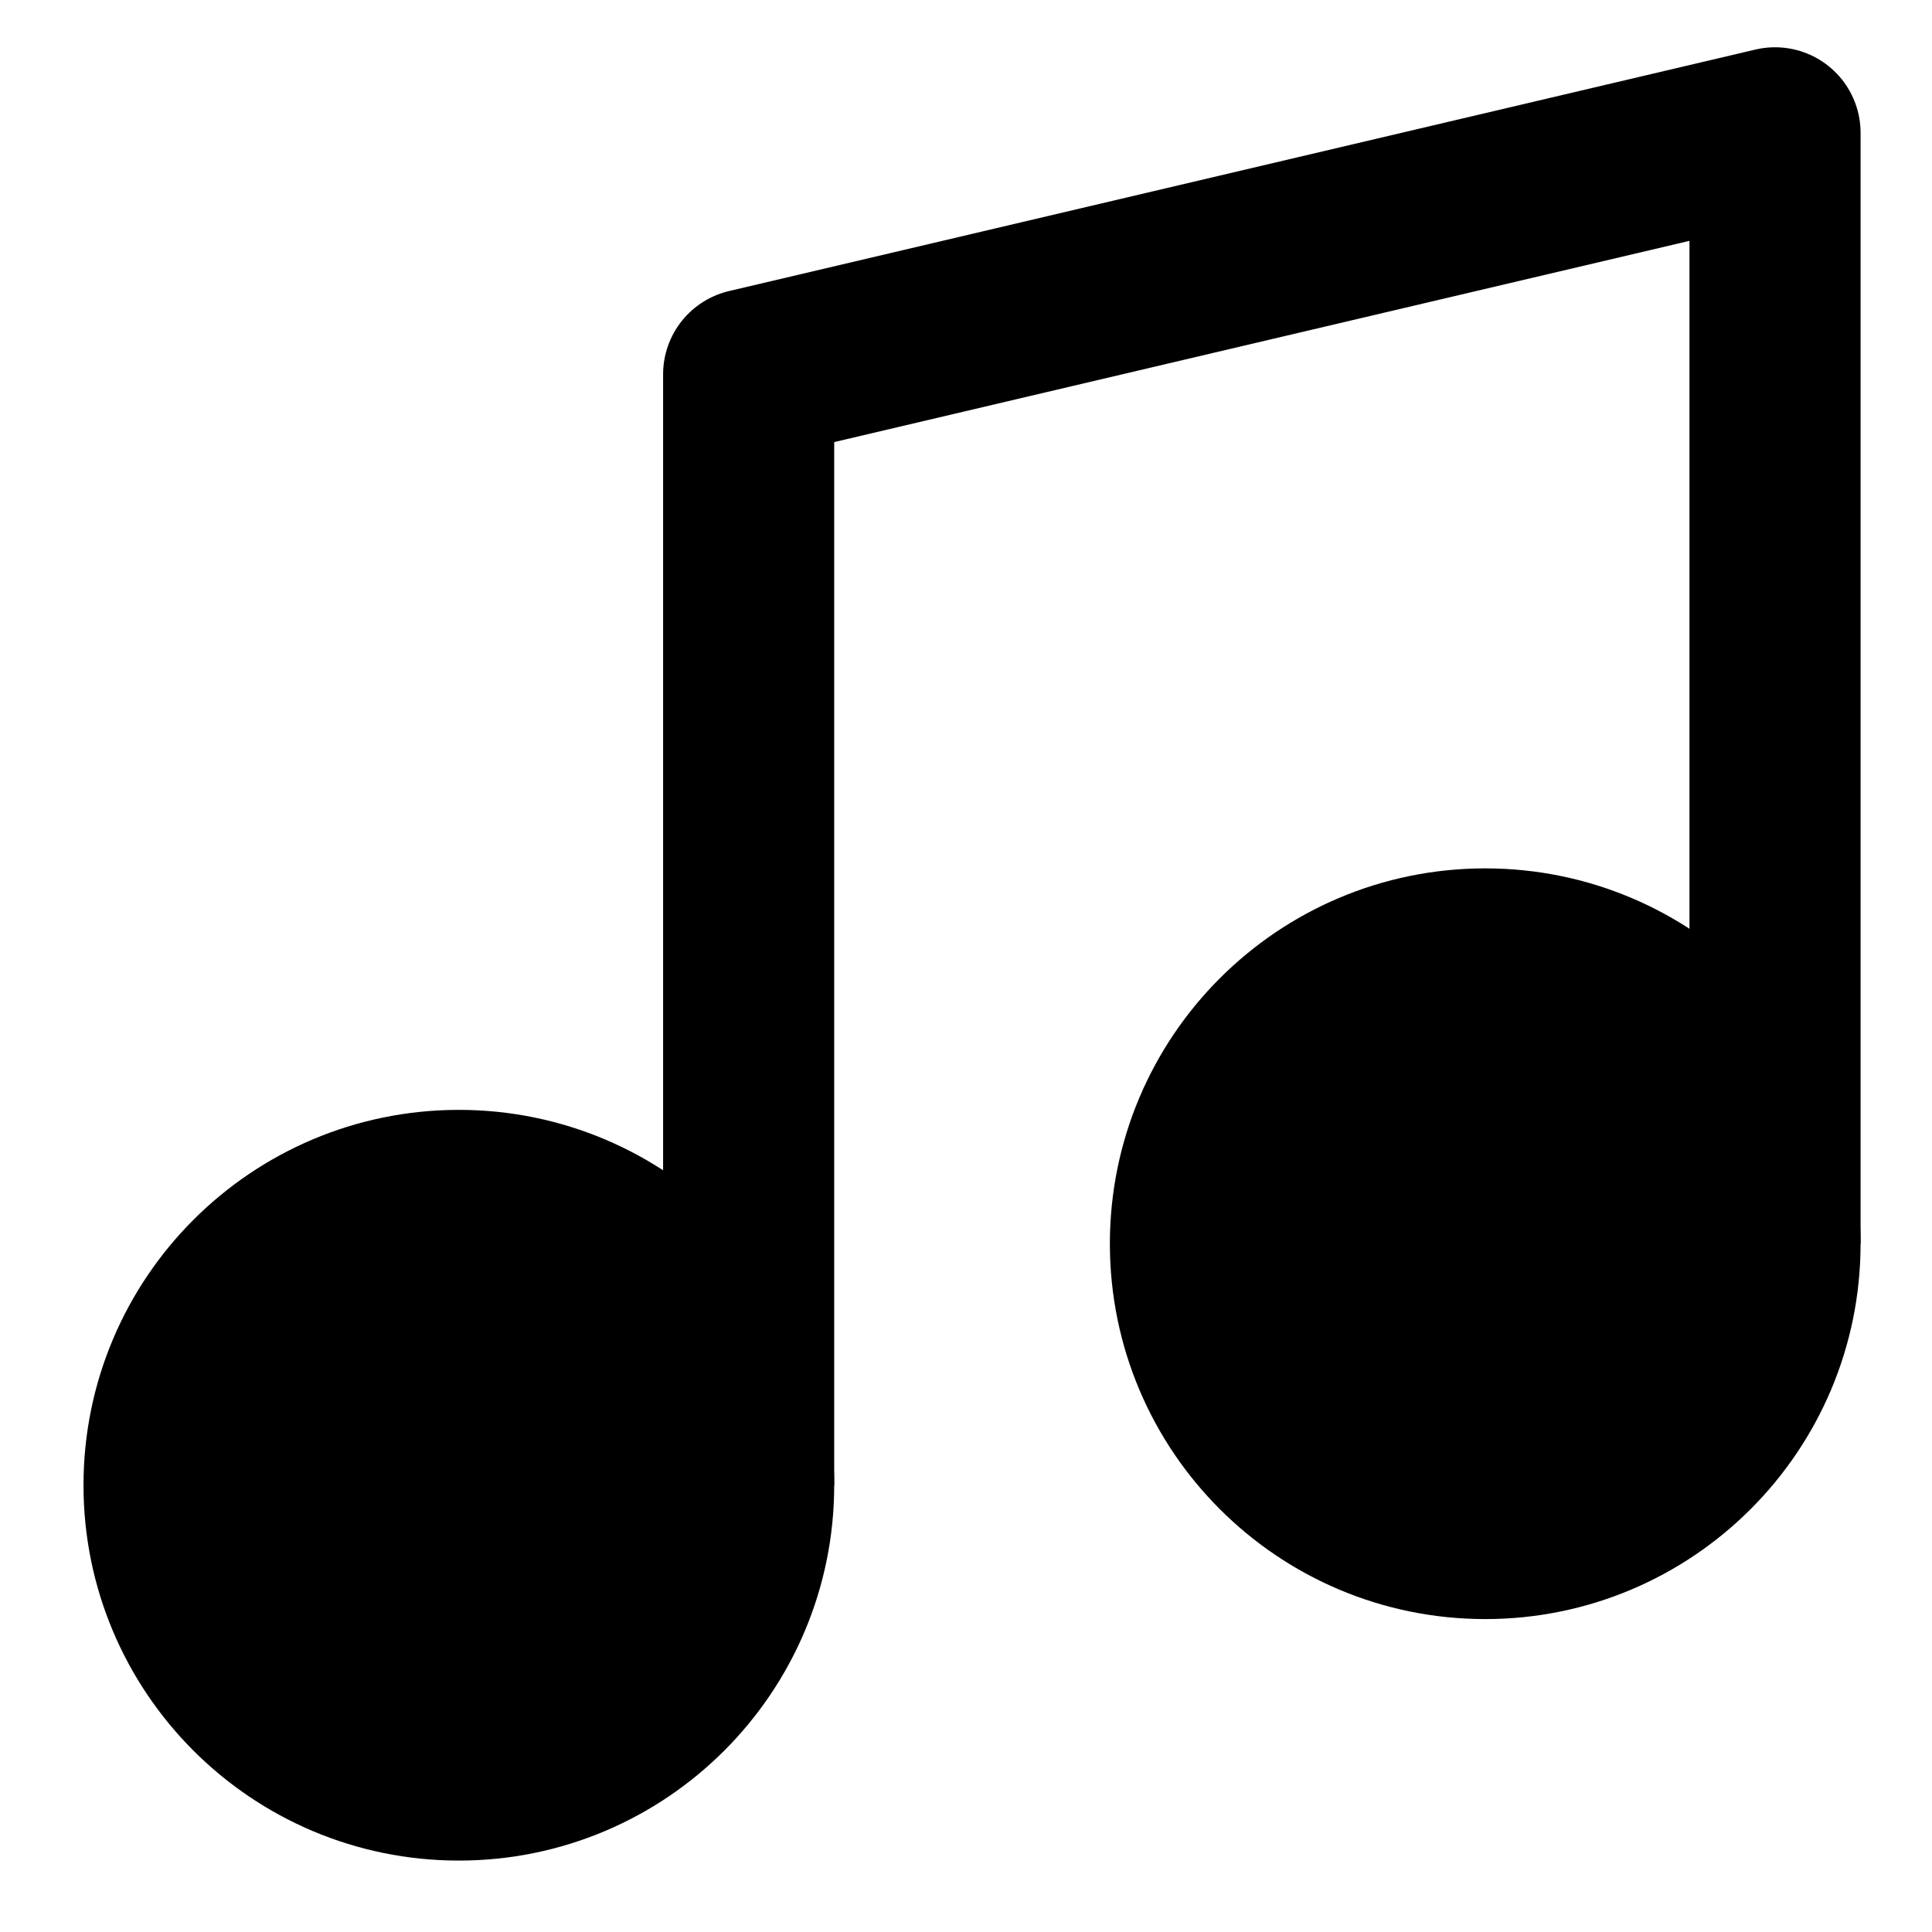
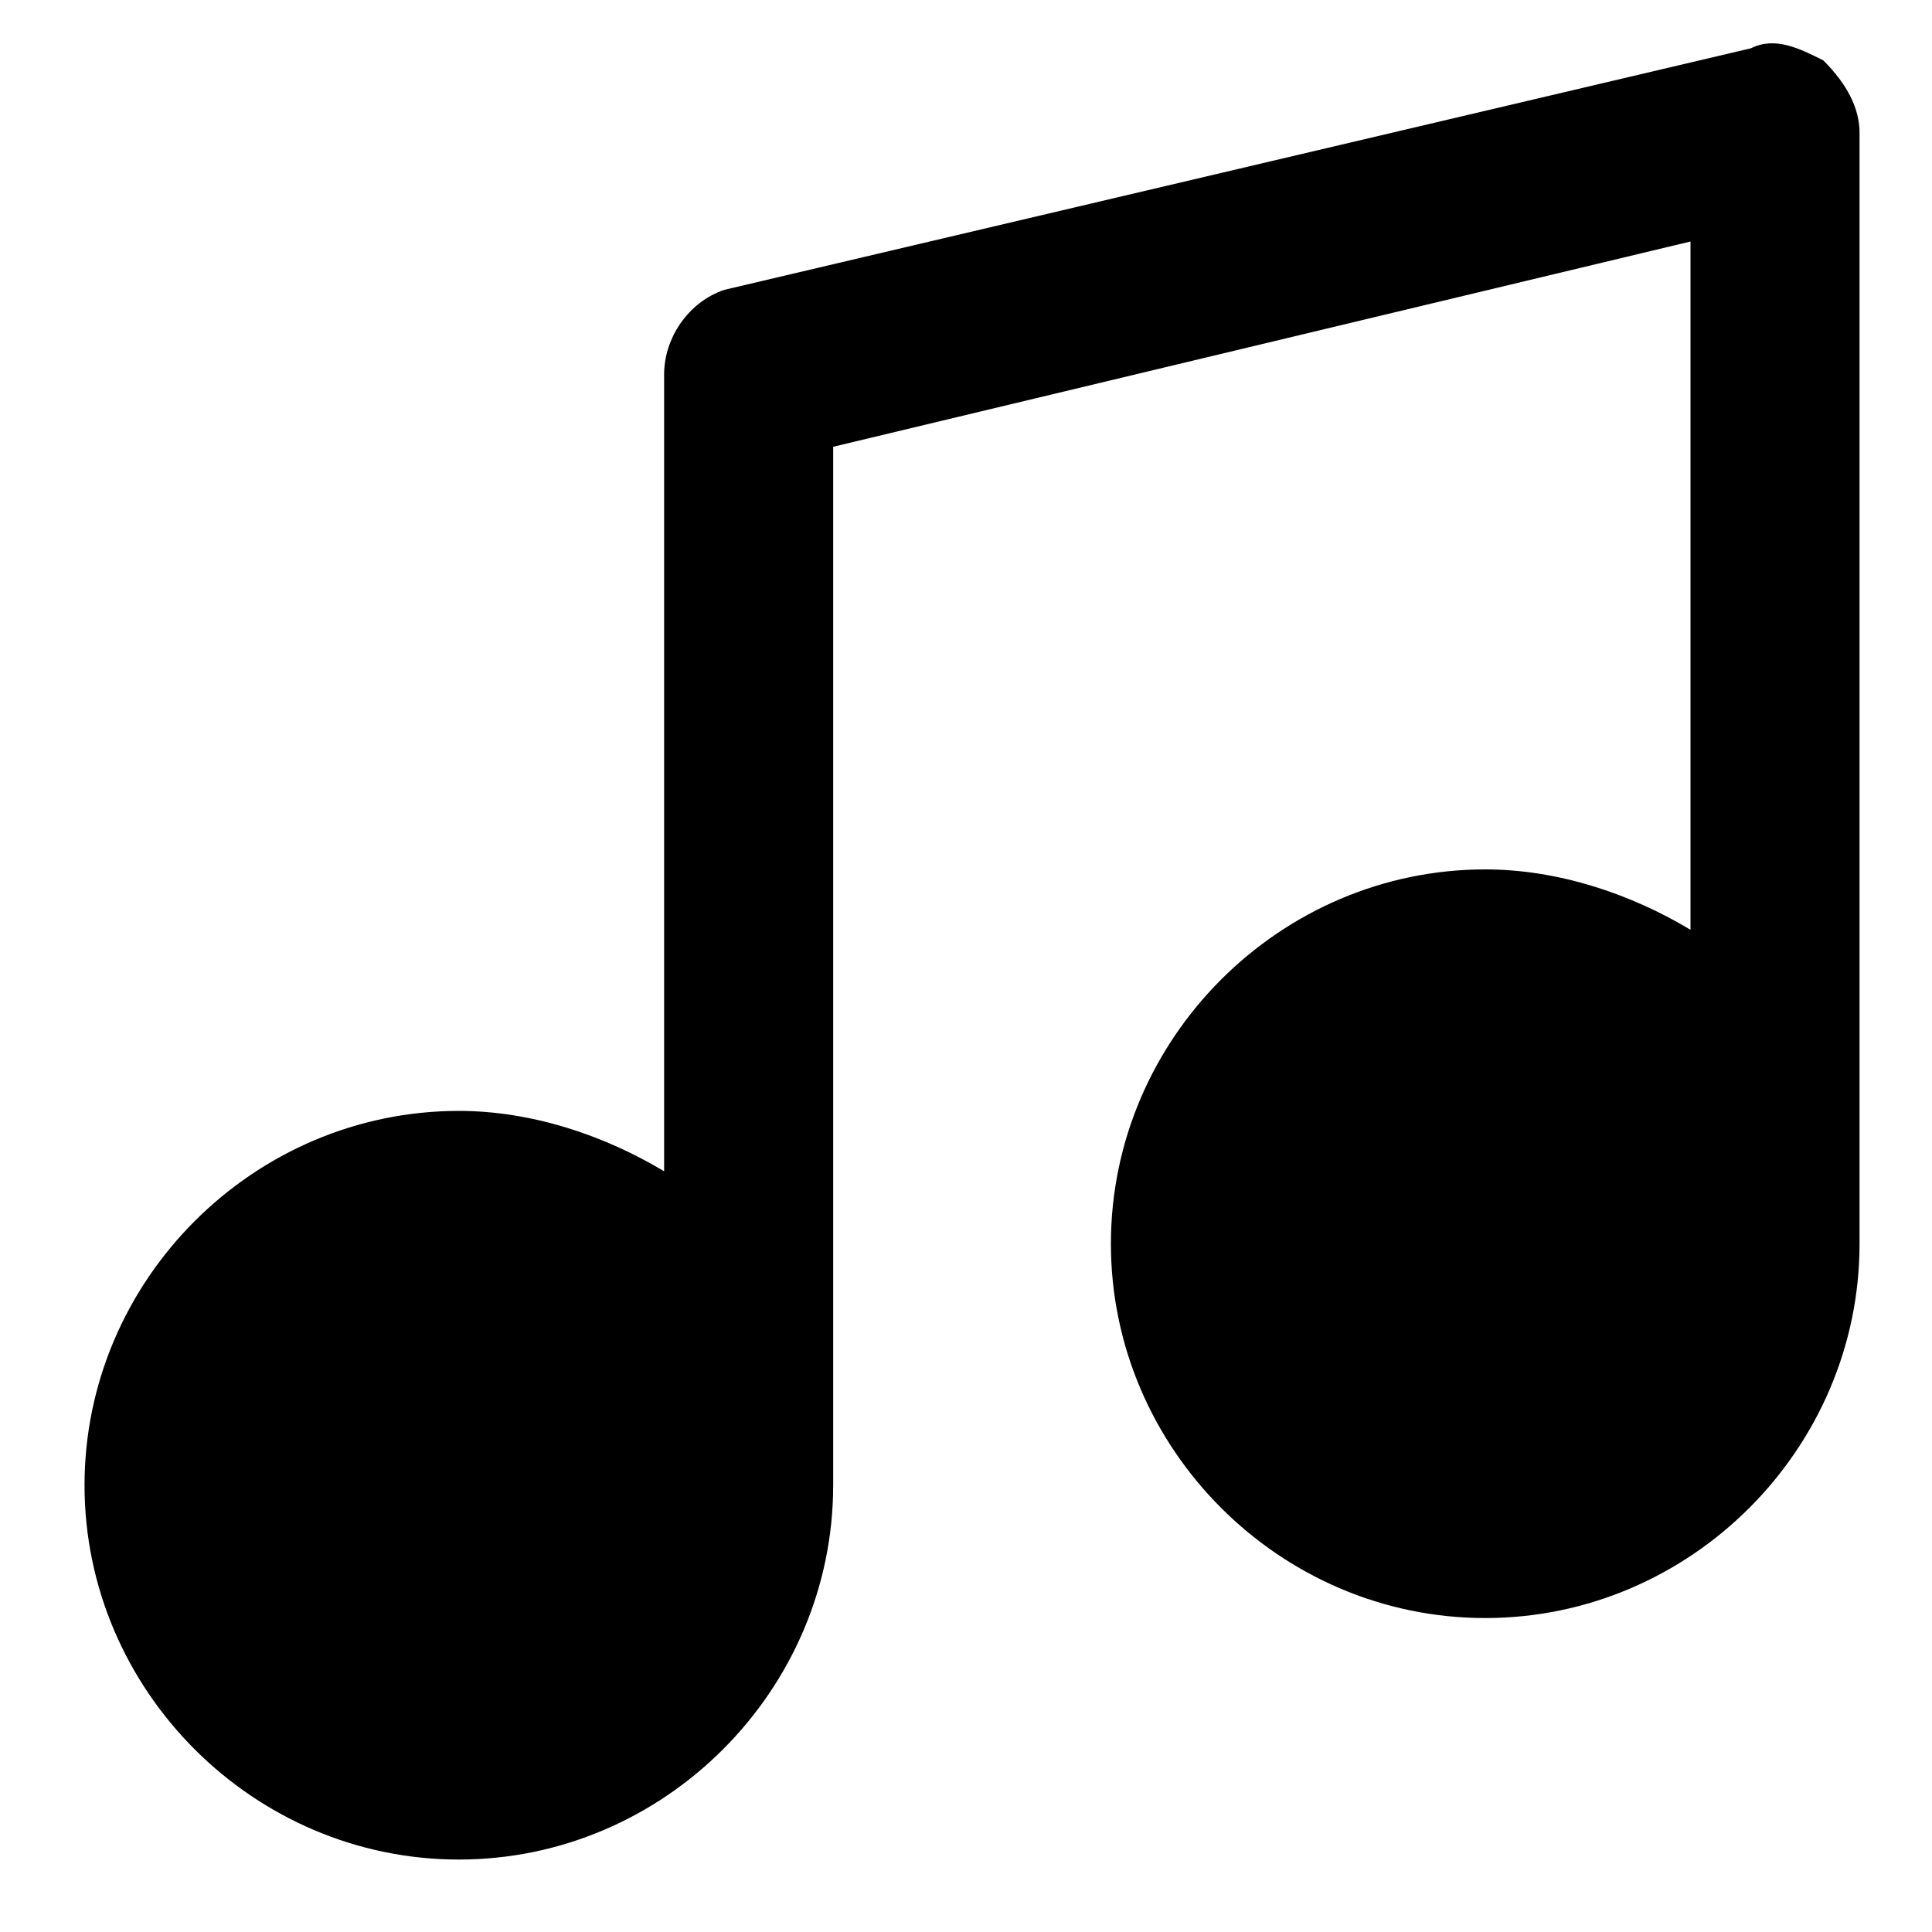
<svg xmlns="http://www.w3.org/2000/svg" version="1.1" id="Layer_1" x="0px" y="0px" viewBox="0 0 16 16" style="enable-background:new 0 0 16 16;" xml:space="preserve">
-   <style type="text/css">
- 	.st0{stroke:#000000;stroke-width:1.417;stroke-miterlimit:10;}
- 	.st1{fill:none;stroke:#000000;stroke-width:1.417;stroke-linejoin:round;stroke-miterlimit:10;}
- </style>
-   <g>
-     <circle class="st0" cx="12.3" cy="10.3" r="2.4" />
-     <circle class="st0" cx="3.8" cy="12.3" r="2.4" />
-     <polyline class="st1" points="6.2,12.3 6.2,3.1 14.7,1.1 14.7,10.3  " />
-   </g>
+   <path d="M15.1,0.5c-0.2-0.1-0.4-0.2-0.6-0.1L6,2.4C5.7,2.5,5.5,2.8,5.5,3.1v6.6C5,9.4,4.4,9.2,3.8,9.2c-1.7,0-3.1,1.4-3.1,3.1  s1.4,3.1,3.1,3.1c1.7,0,3.1-1.4,3.1-3.1V3.7L14,2v5.7c-0.5-0.3-1.1-0.5-1.7-0.5c-1.7,0-3.1,1.4-3.1,3.1s1.4,3.1,3.1,3.1  s3.1-1.4,3.1-3.1V1.1C15.4,0.9,15.3,0.7,15.1,0.5z" />
</svg>
